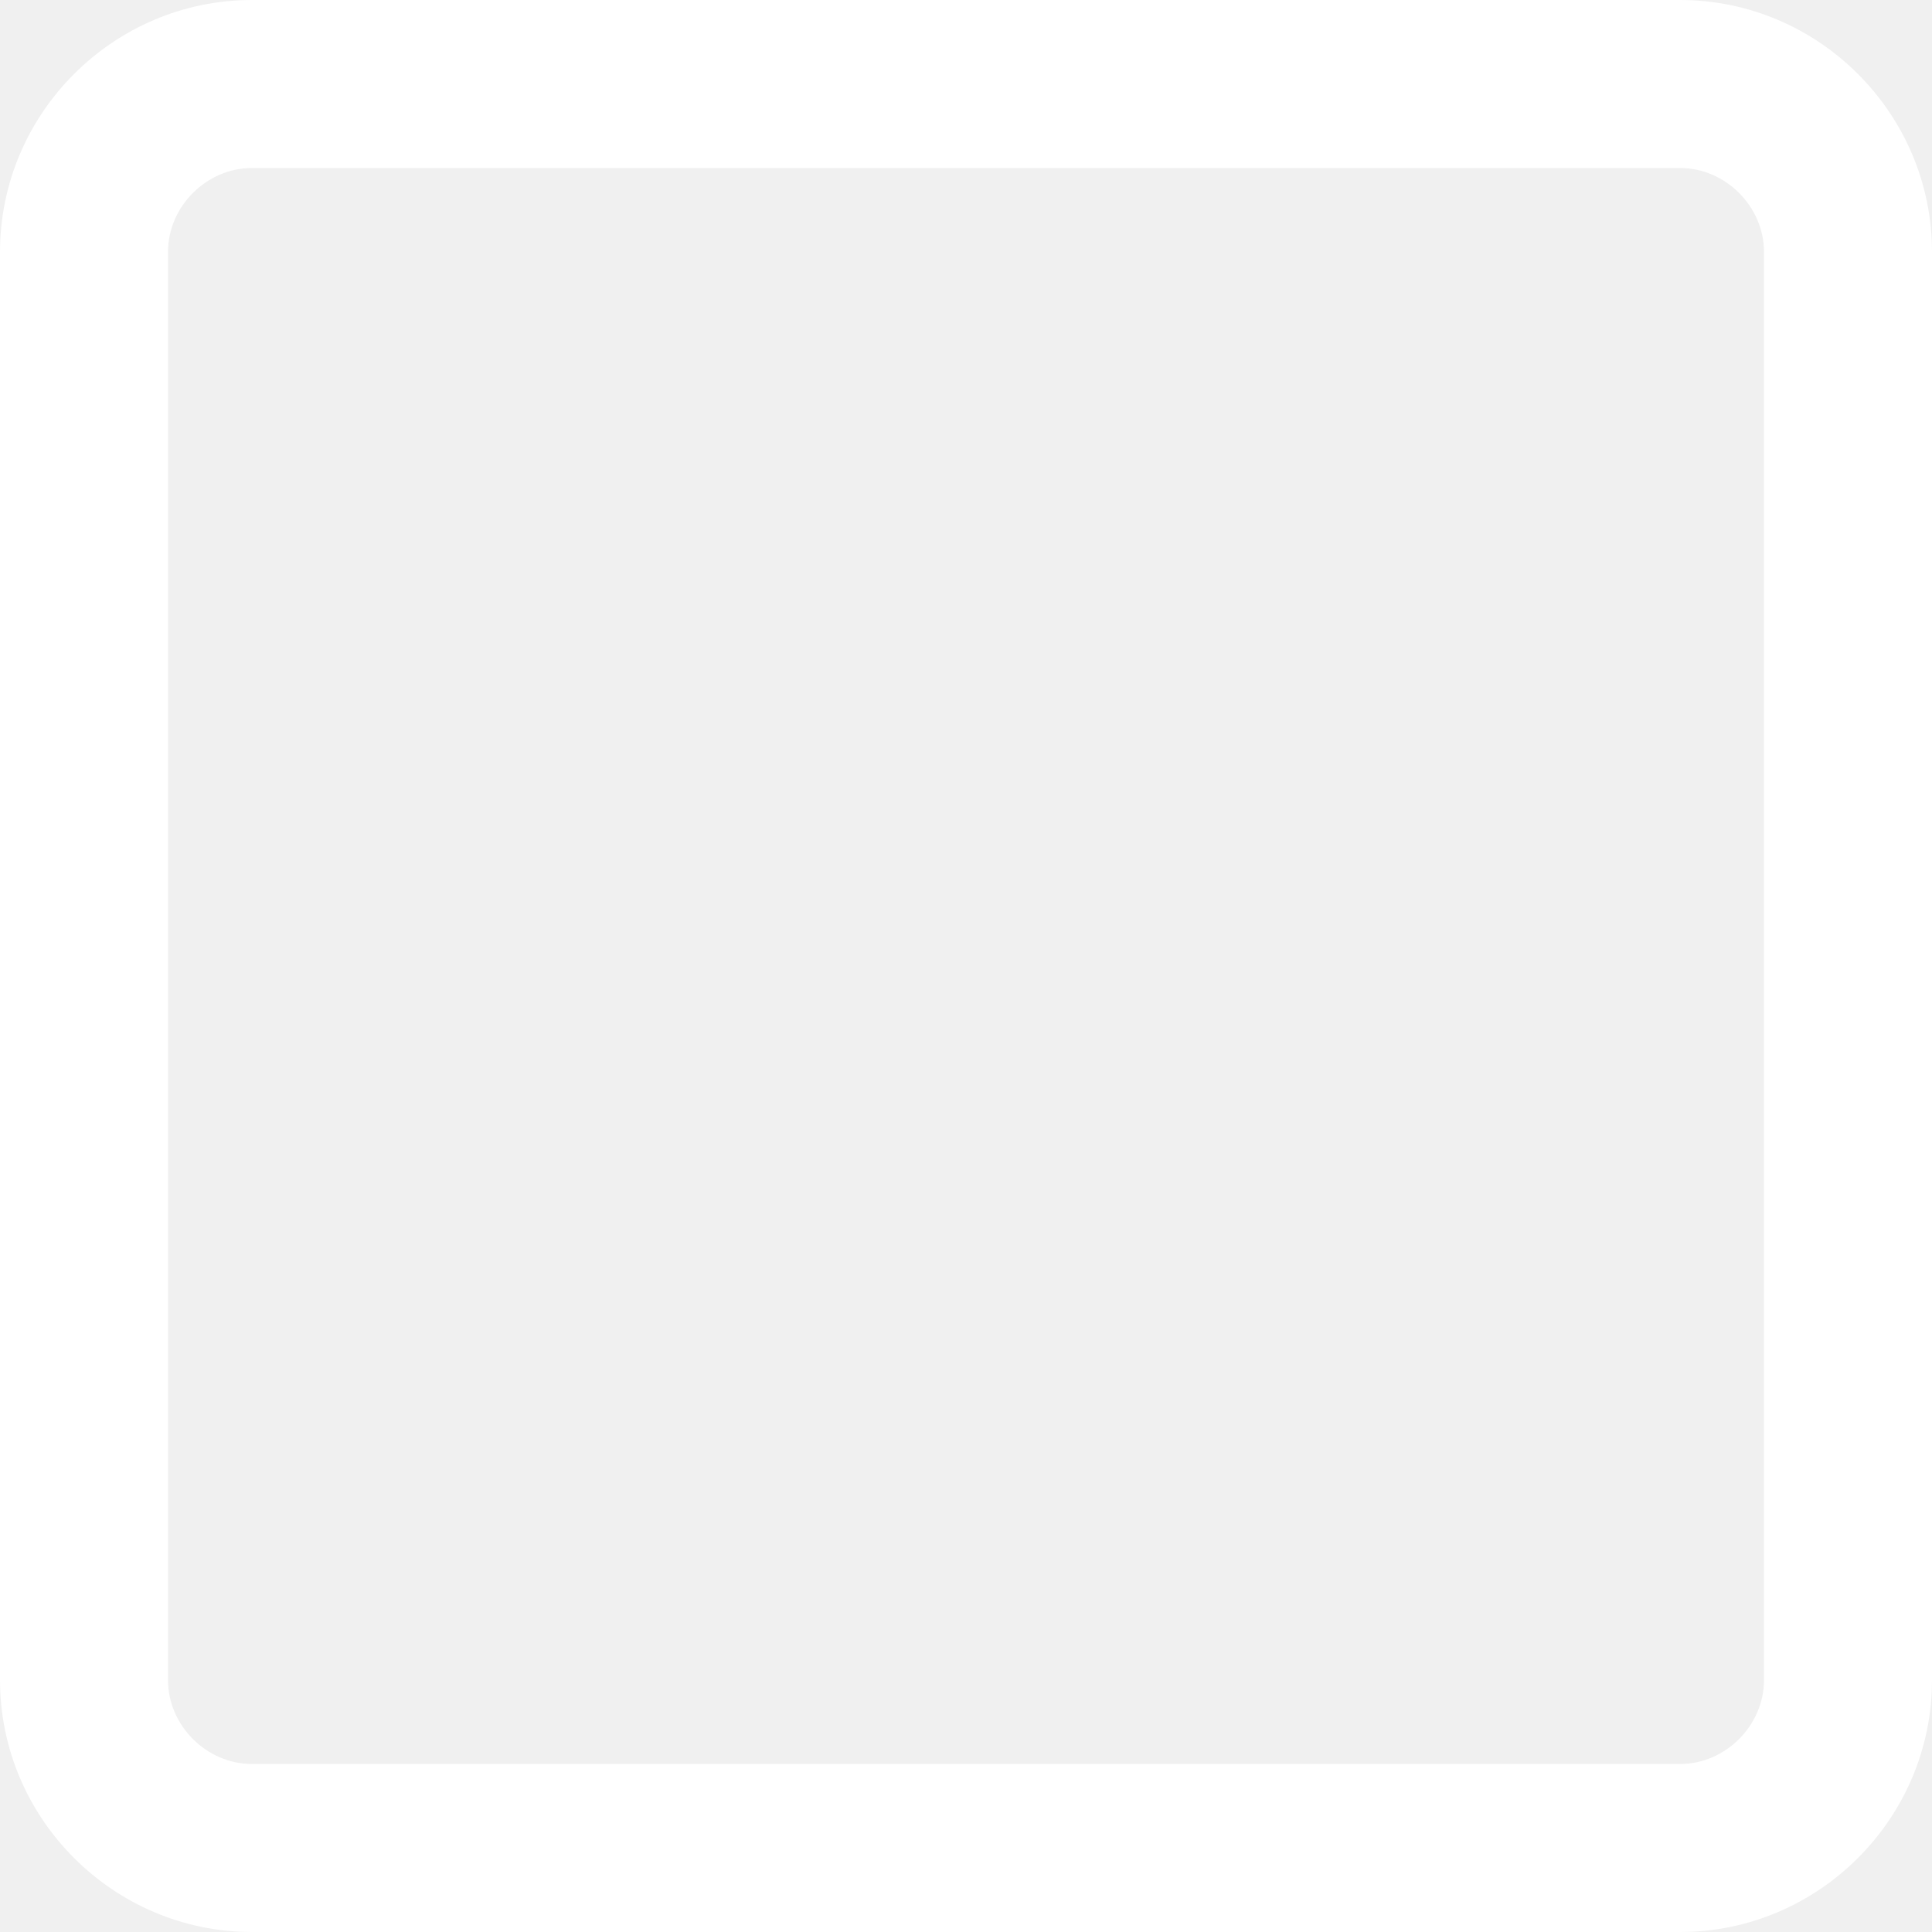
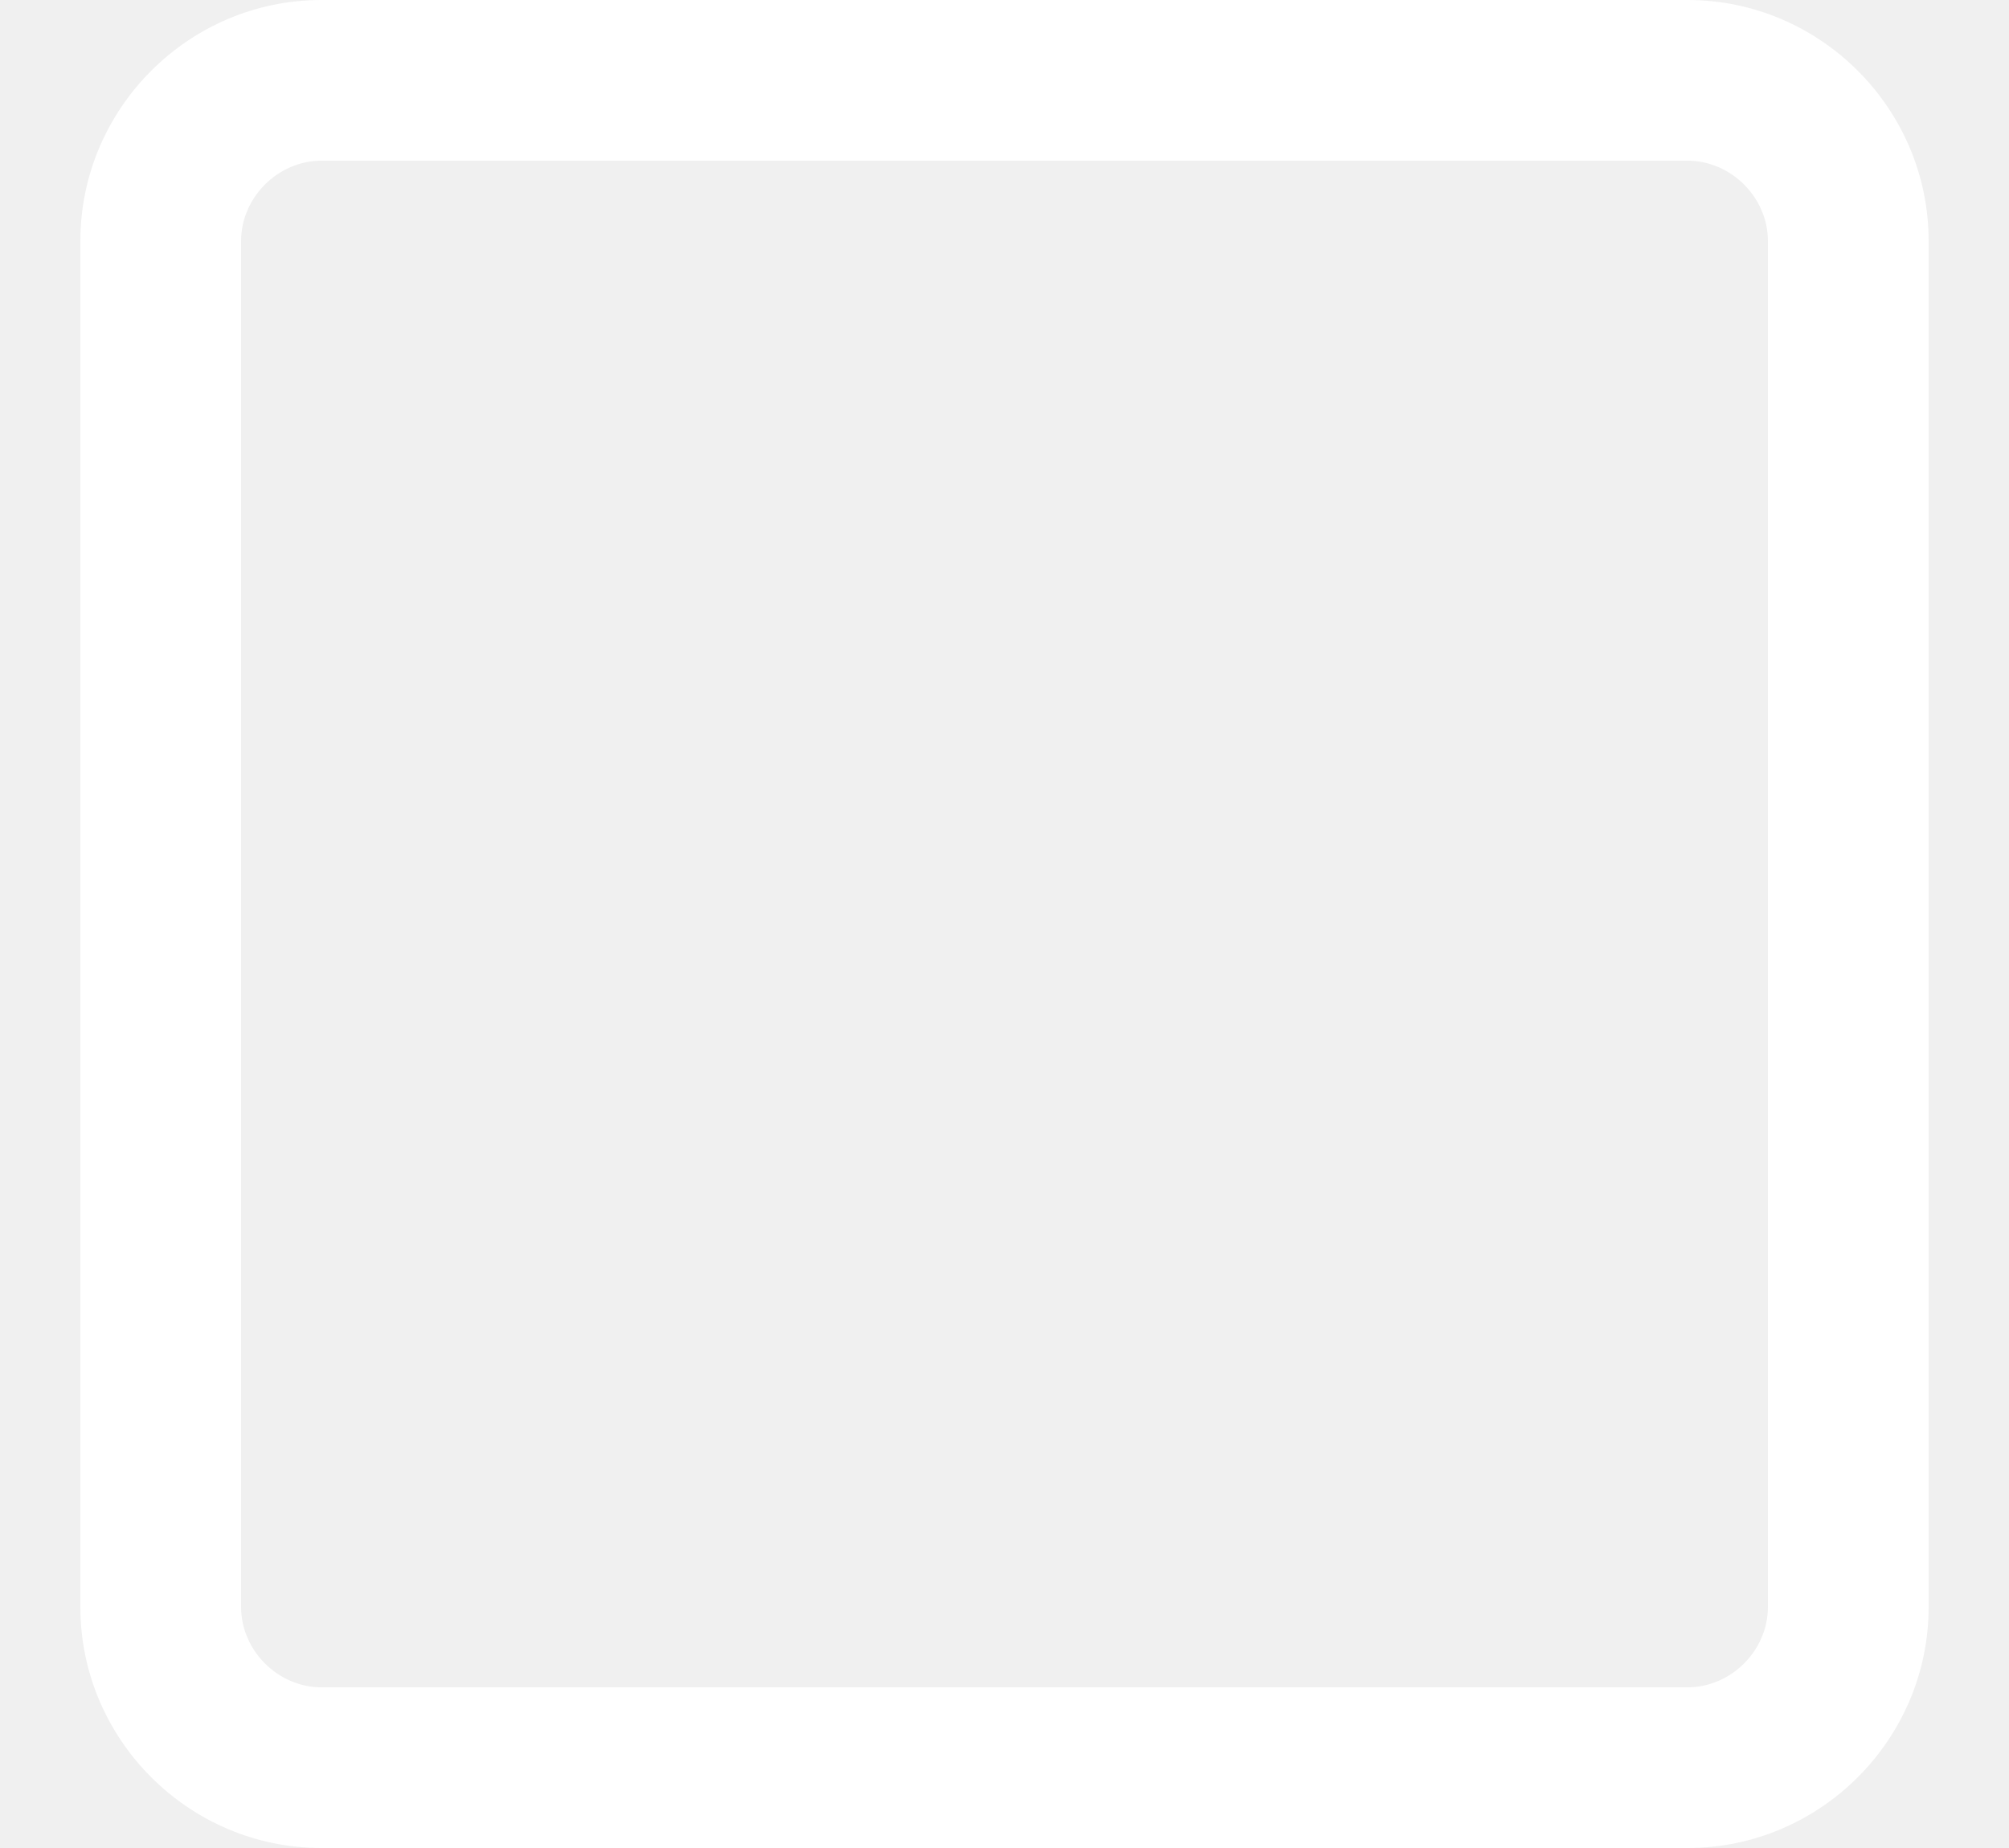
- <svg xmlns="http://www.w3.org/2000/svg" width="23" height="23" viewBox="0 0 23 23">
+ <svg xmlns="http://www.w3.org/2000/svg" width="25" height="23" viewBox="0 0 23 23">
  <path fill="#FFFFFF" d="M20 2c.542 0 1 .458 1 1v17c0 .542-.458 1-1 1H3c-.542 0-1-.458-1-1V3c0-.542.458-1 1-1h17m0-2H3C1.35 0 0 1.35 0 3v17c0 1.65 1.35 3 3 3h17c1.65 0 3-1.35 3-3V3c0-1.65-1.35-3-3-3z" />
</svg>
